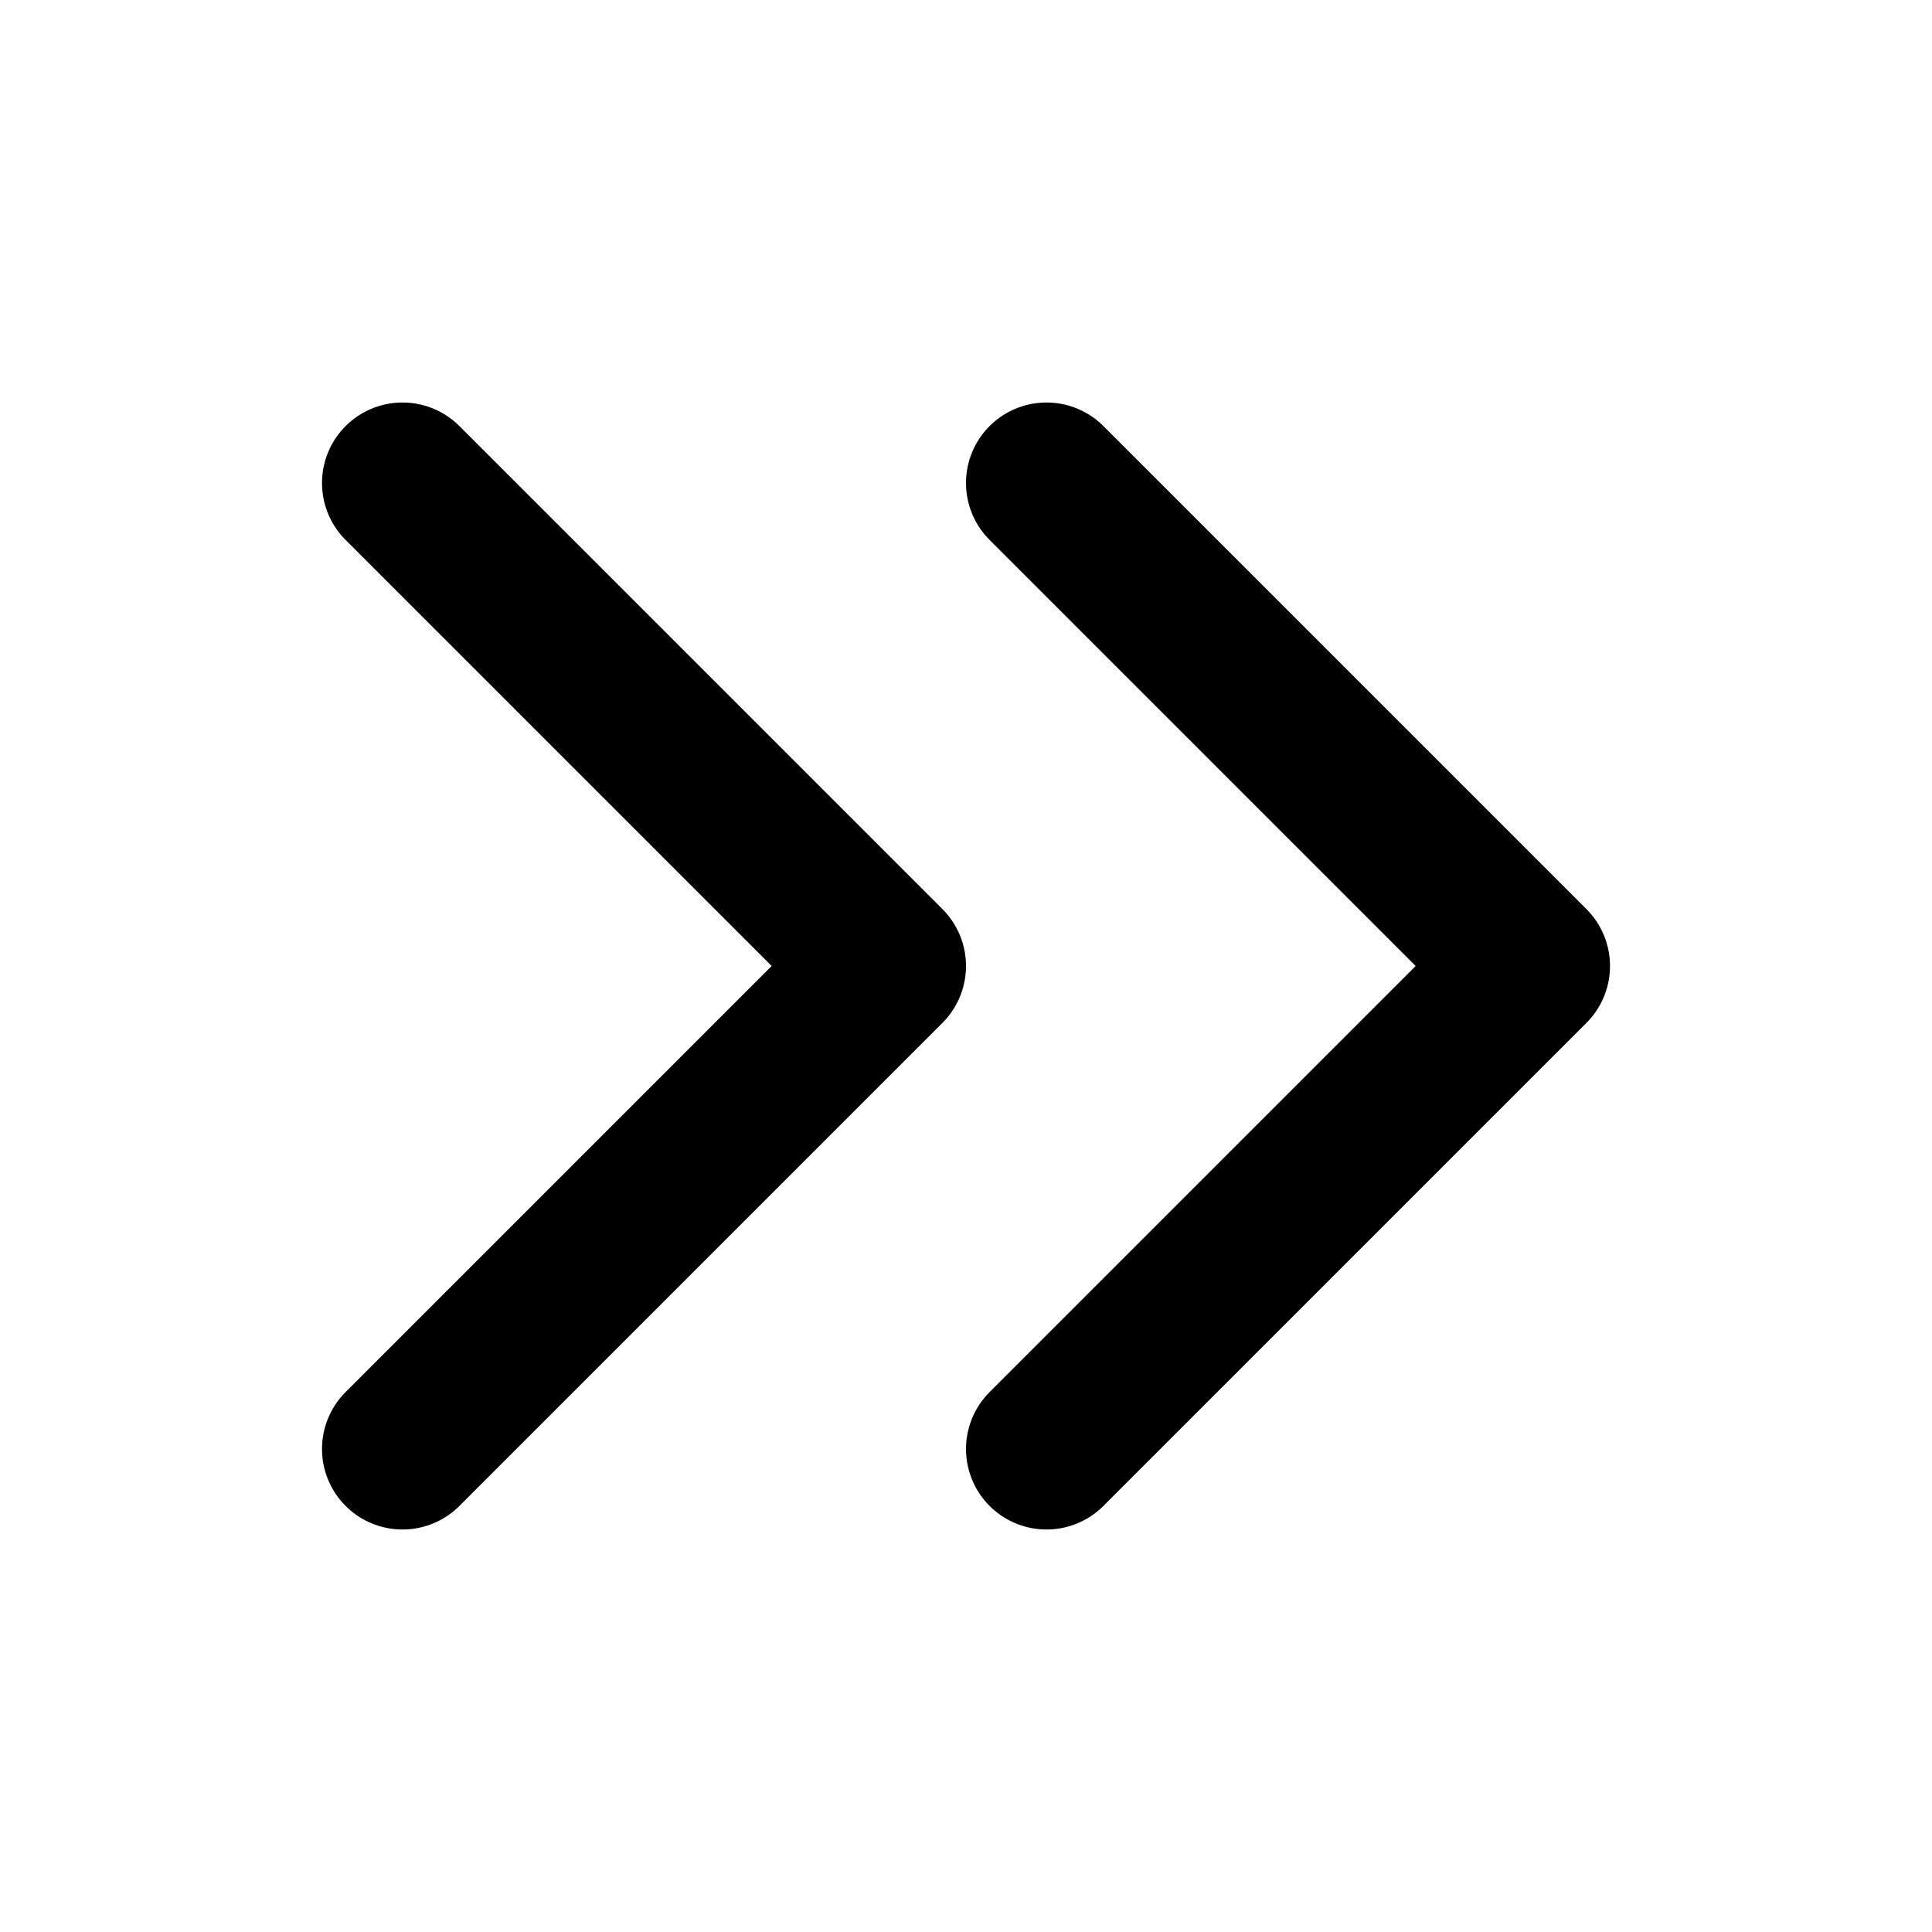
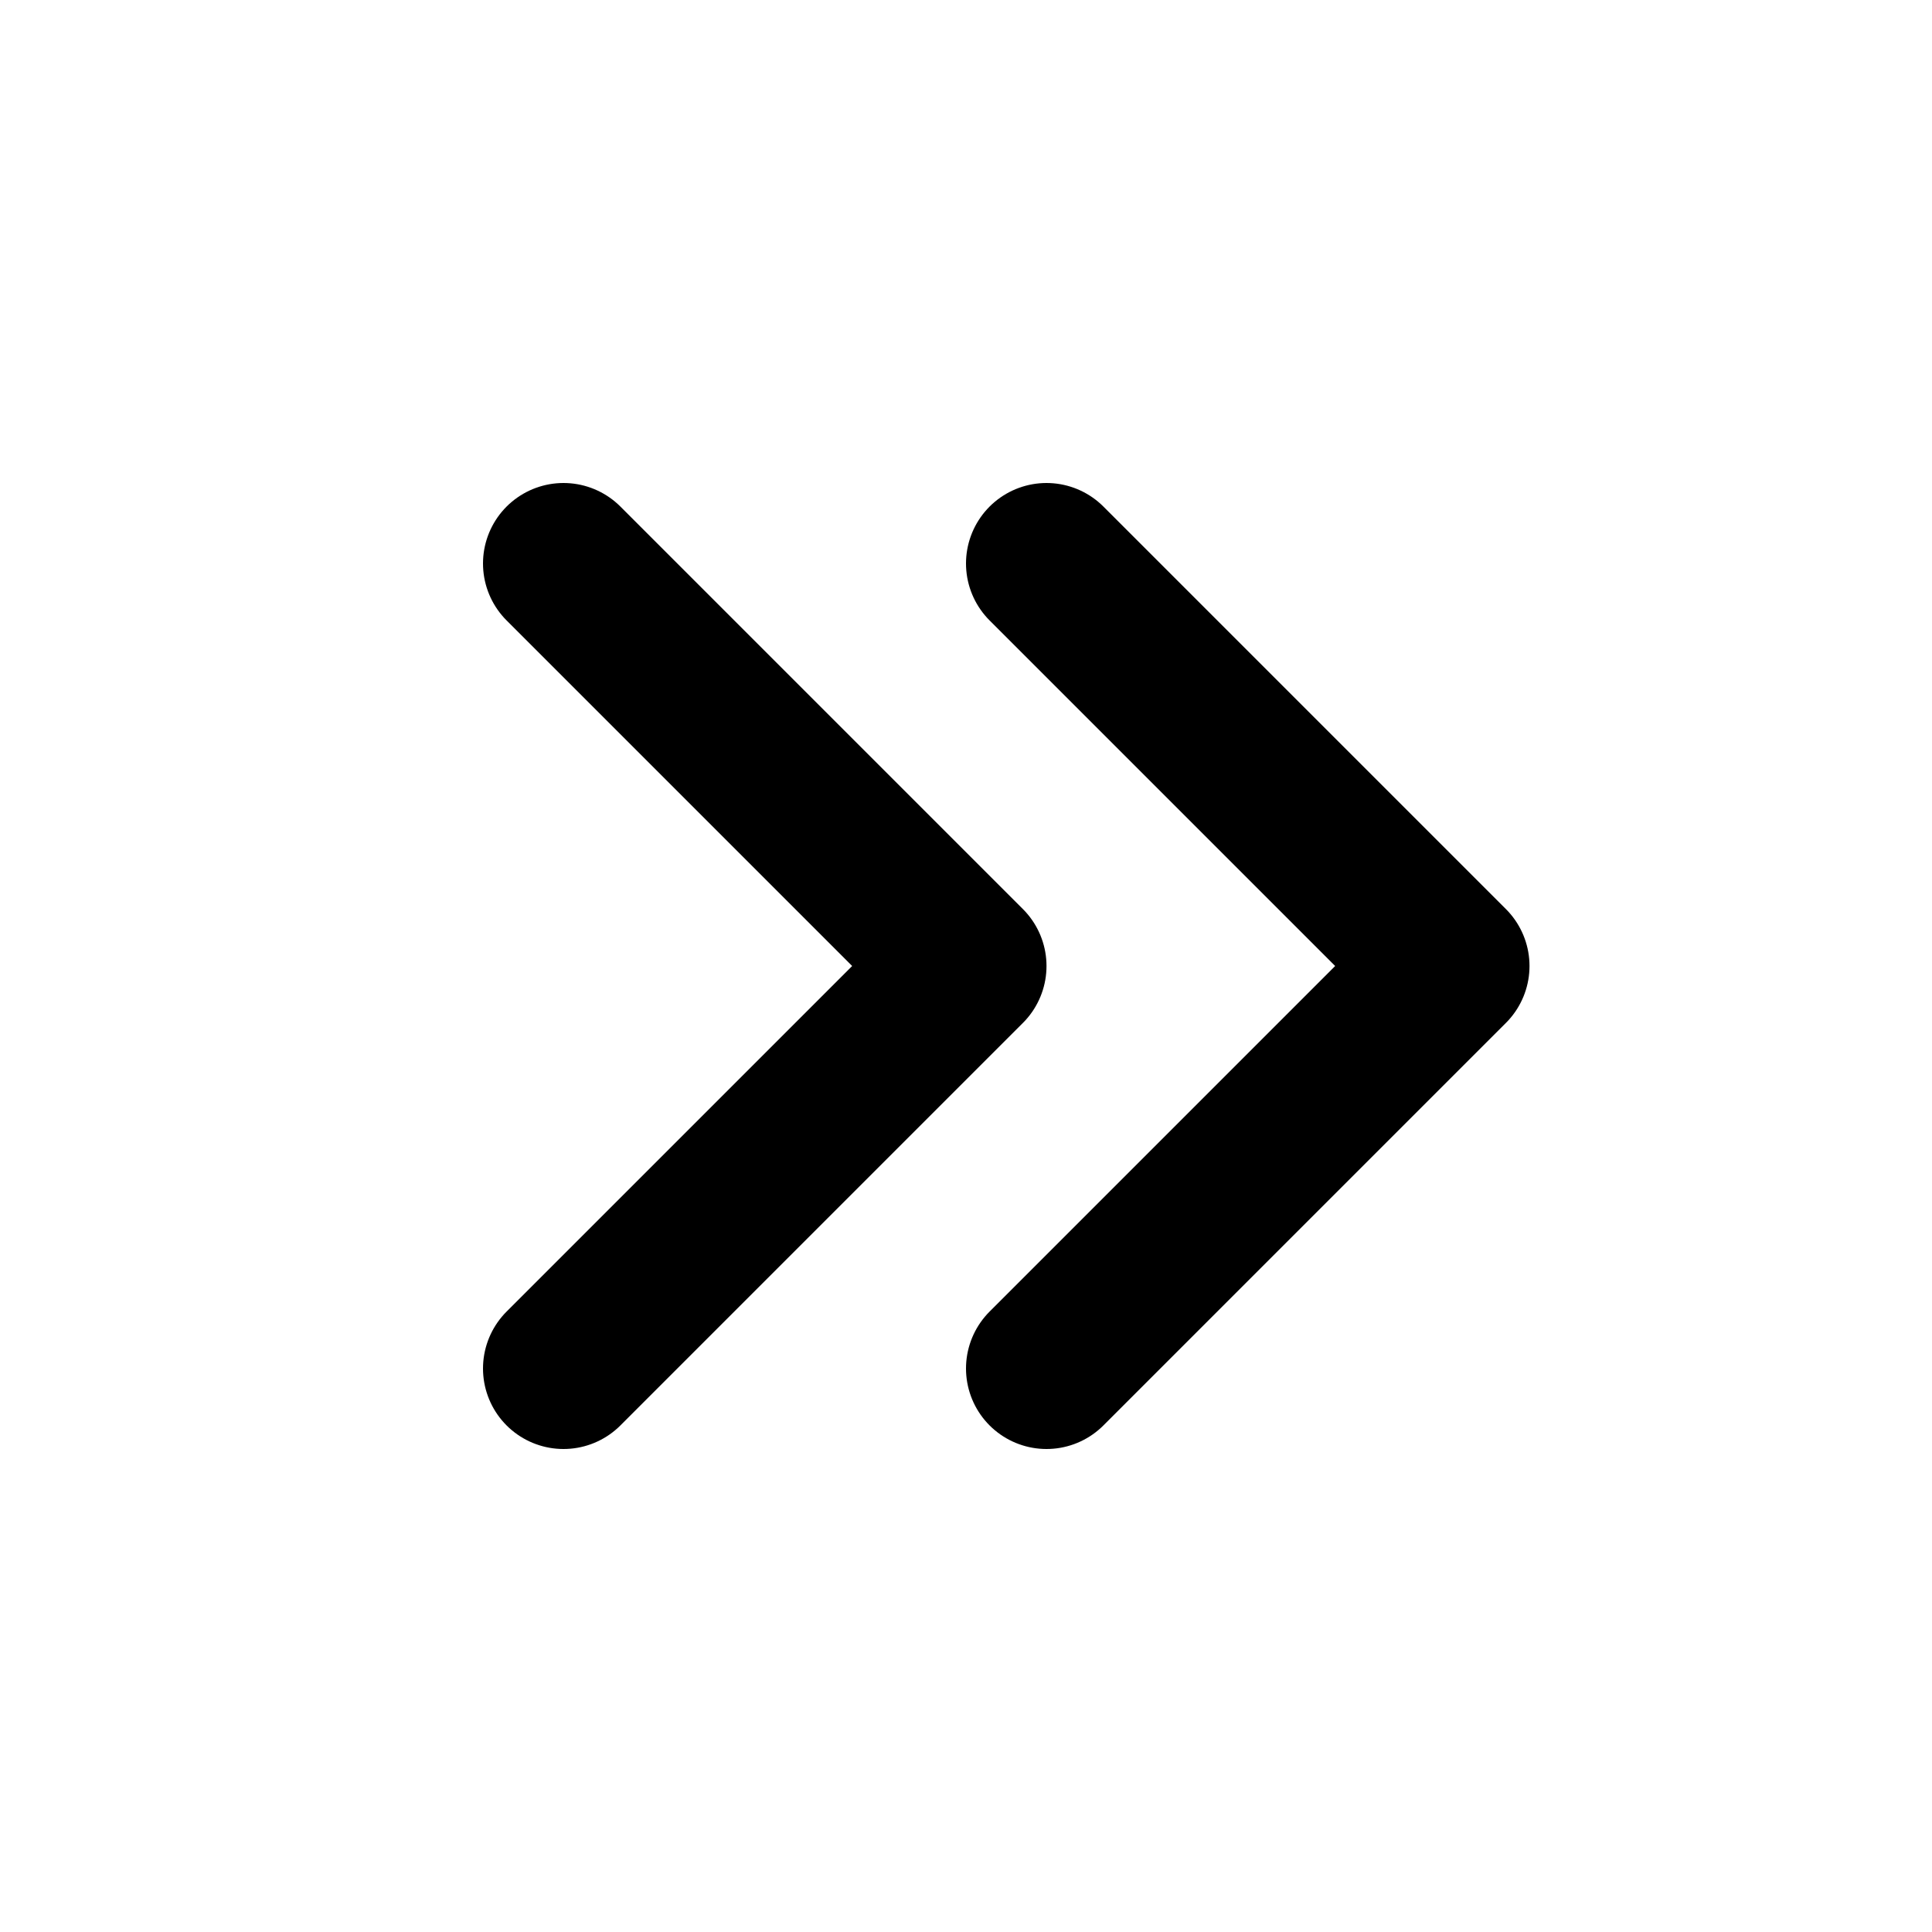
<svg xmlns="http://www.w3.org/2000/svg" class="i i-angles-right" viewBox="0 0 24 24" fill="none" stroke="currentColor" stroke-width="2" stroke-linecap="round" stroke-linejoin="round">
-   <path d="m5 18 6-6-6-6m8 12 6-6-6-6" />
+   <path d="m7 7 5 5-5 5m6-10 5 5-5 5" />
</svg>
